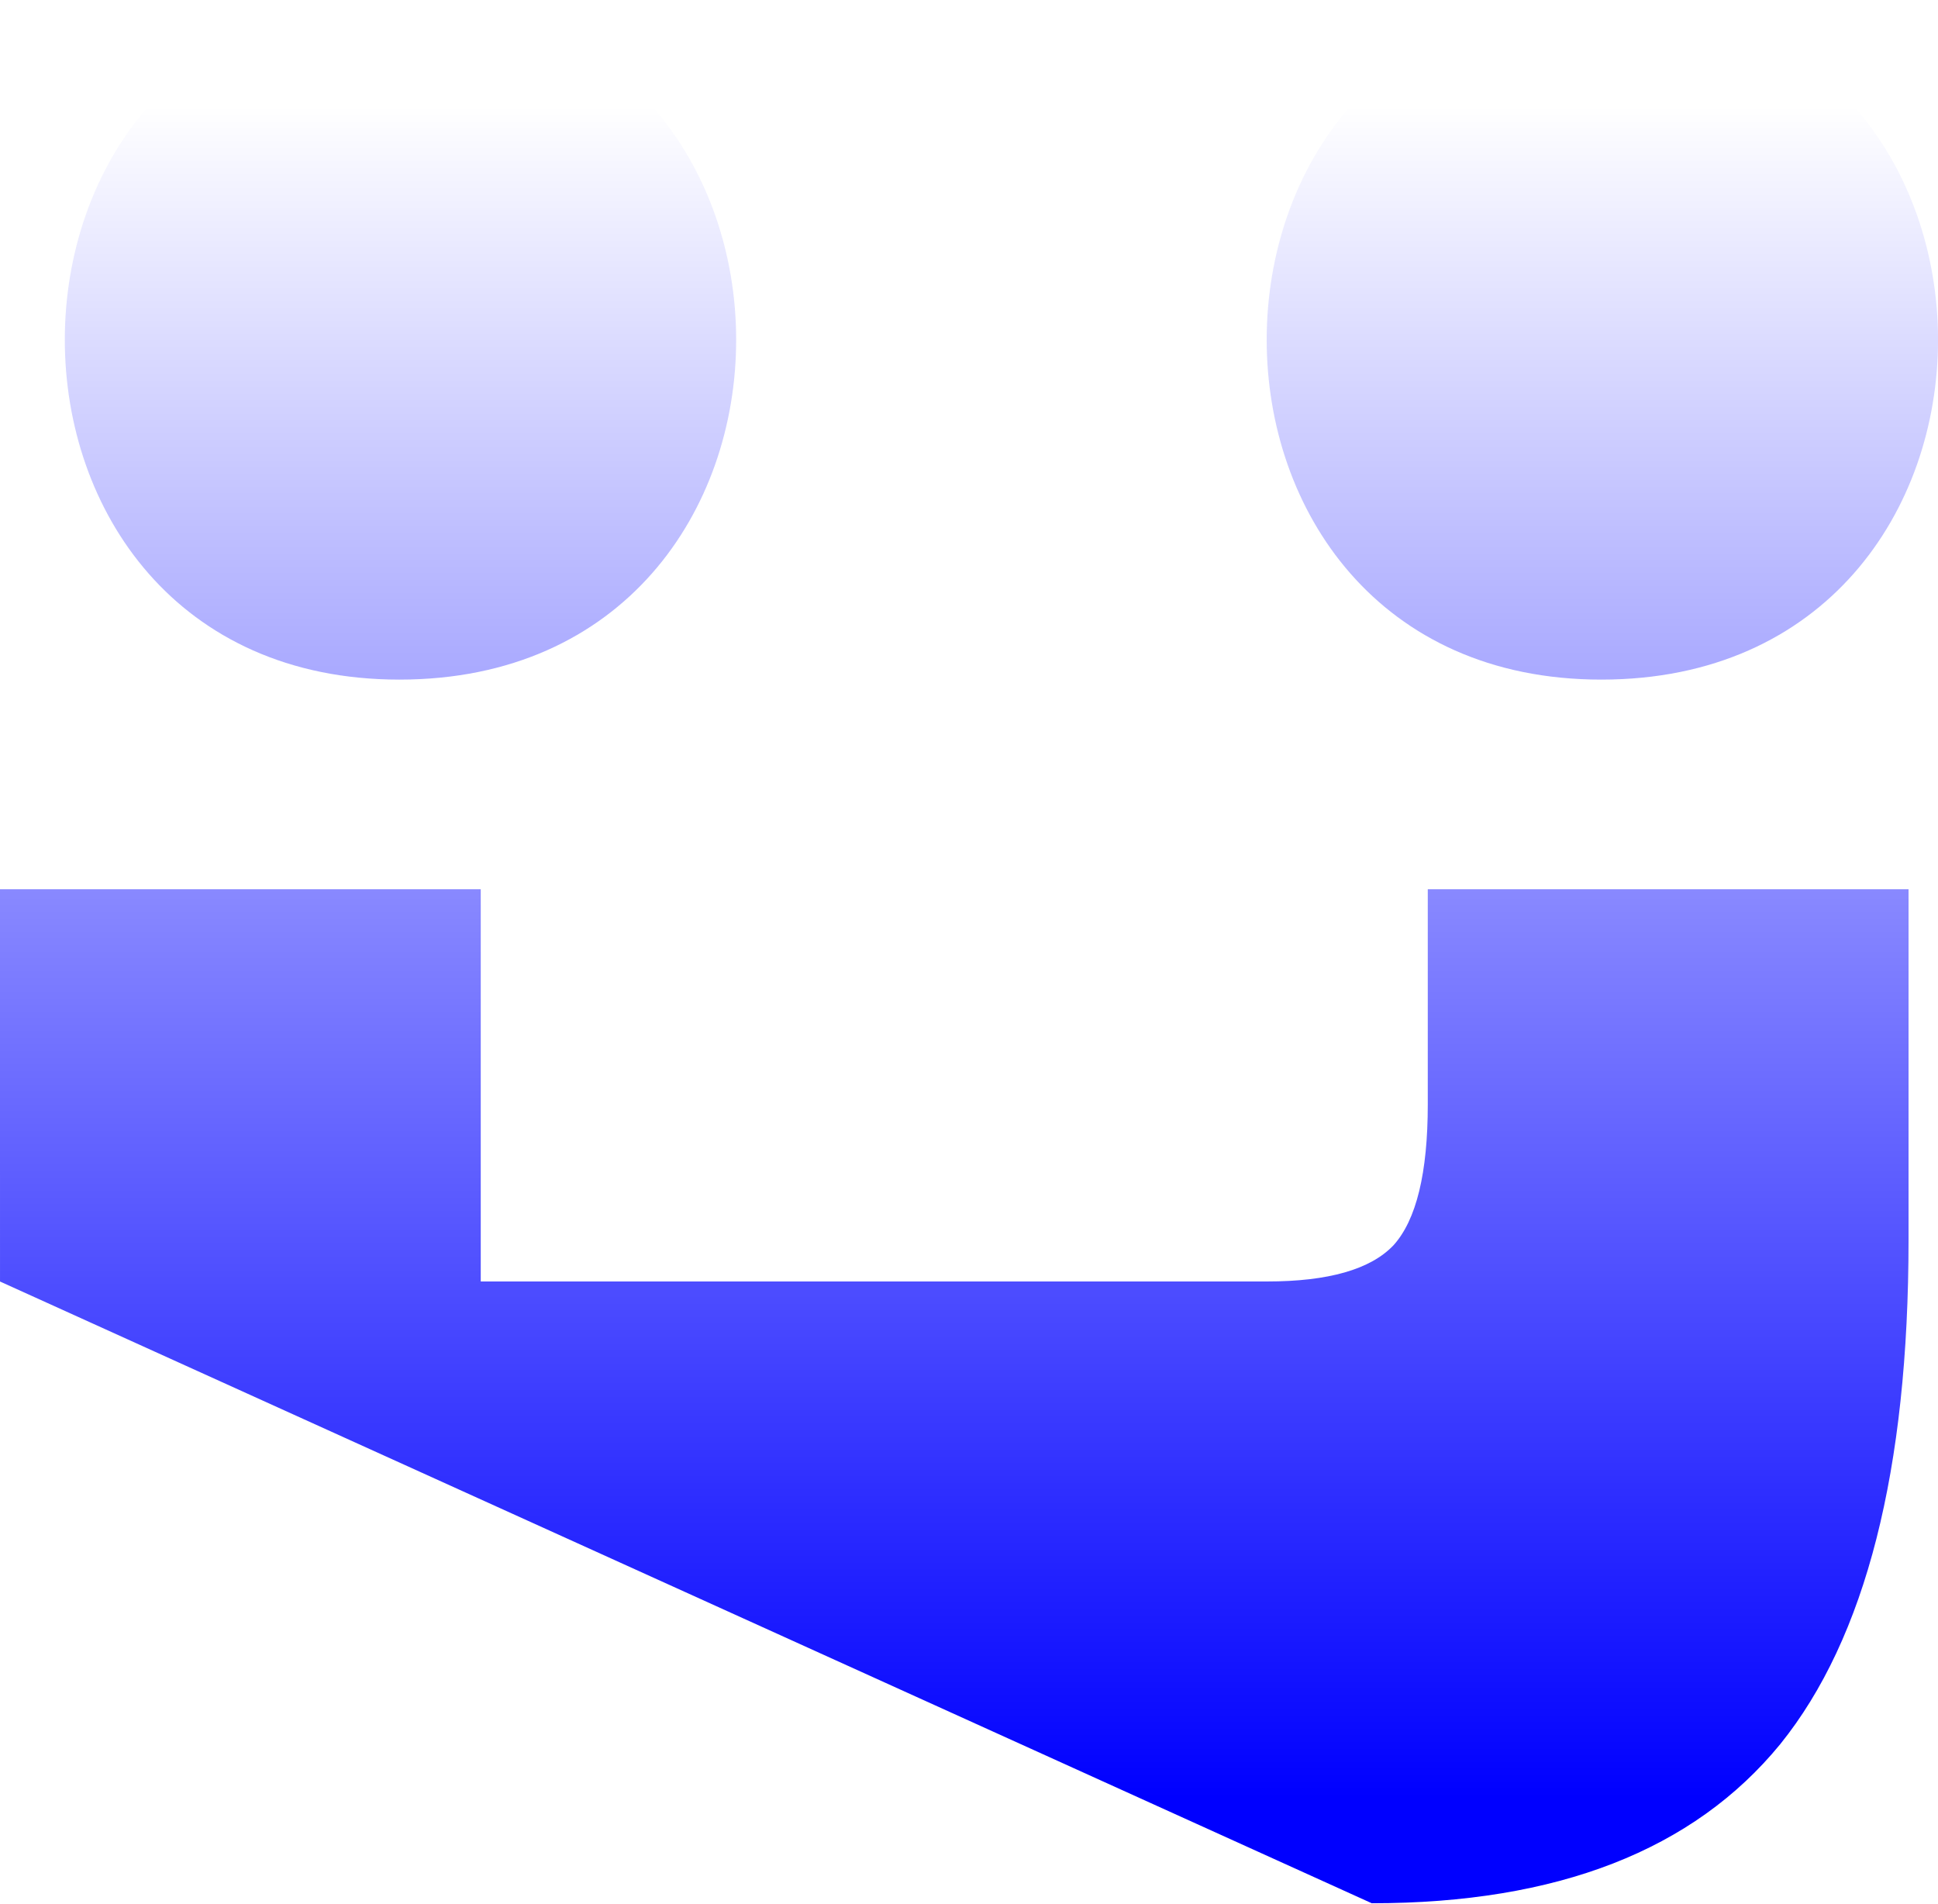
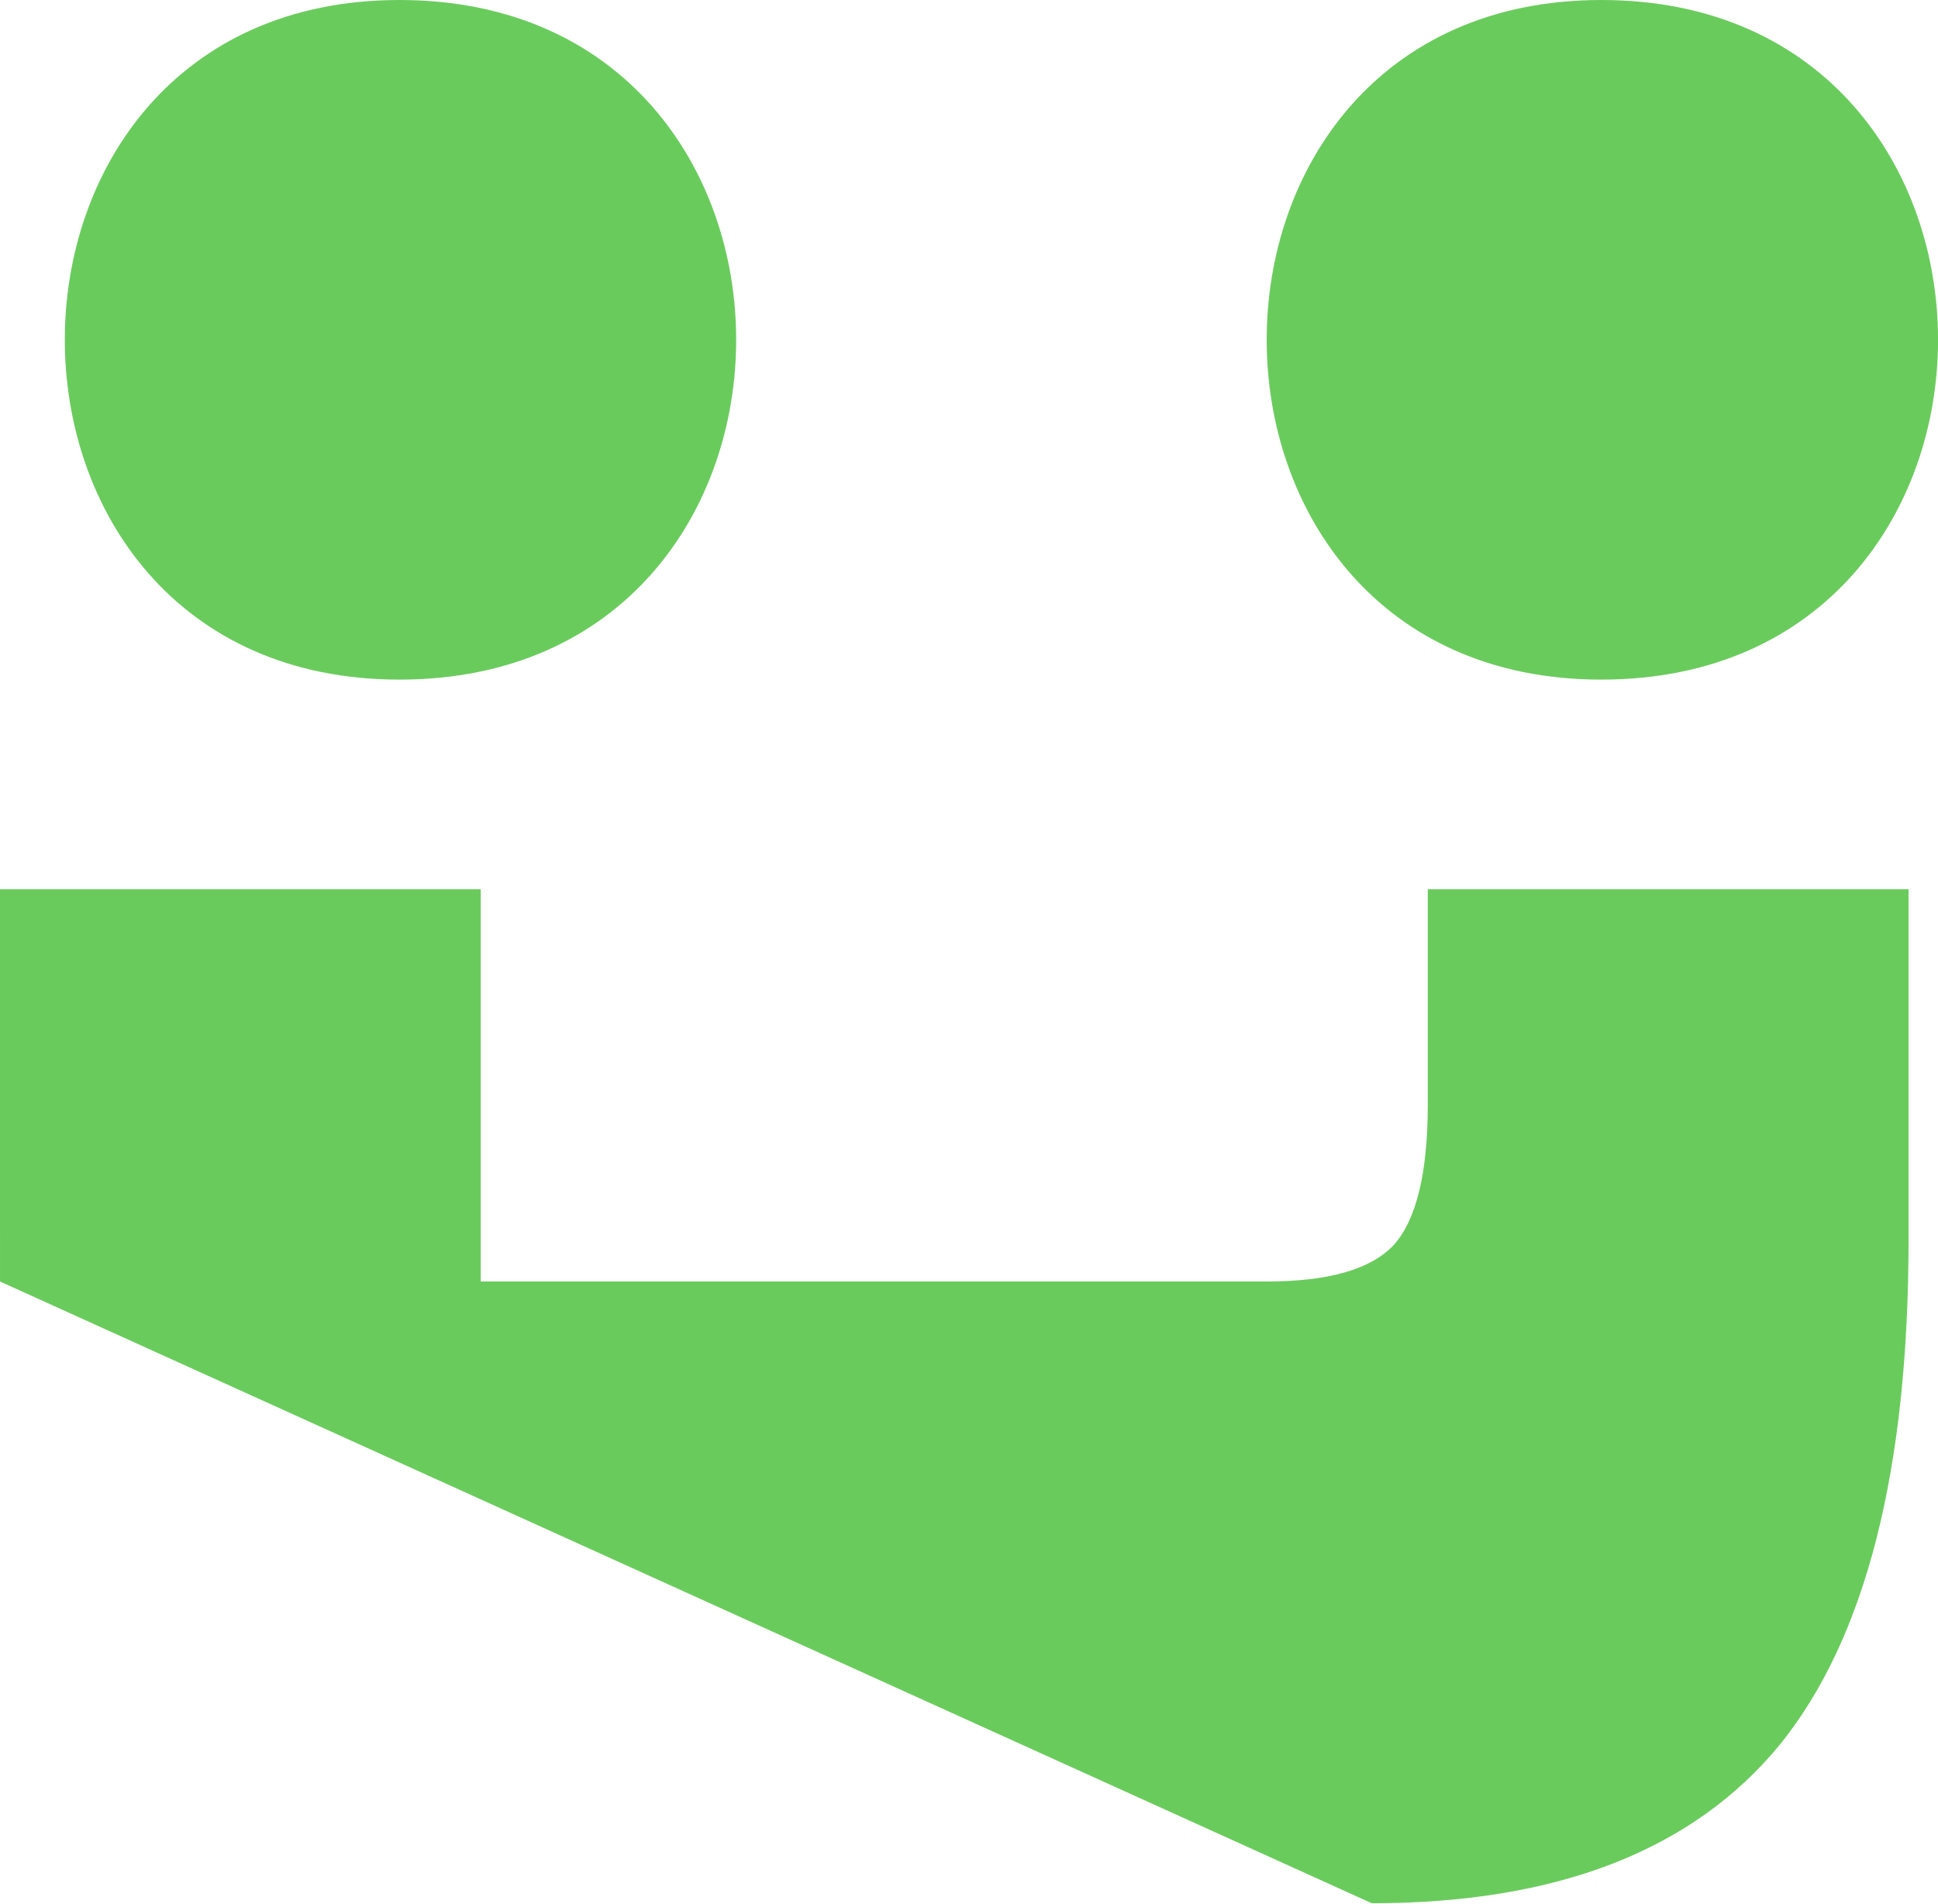
<svg xmlns="http://www.w3.org/2000/svg" width="6.283" height="6.17" version="1.1" viewBox="0 0 41.233 57.265">
-   <linearGradient id="grad" gradientTransform="rotate(90)">
-     <stop offset="5%" stop-color="white" />
-     <stop offset="95%" stop-color="blue" />
-   </linearGradient>
-   <path d="m-8.541 26.756h14.466v11.801h23.656c1.849 0 3.118-.363 3.807-1.088.689-.761 1.033-2.175 1.033-4.242v-6.471h14.466v10.55c0 6.925-1.287 11.982-3.861 15.173-2.61 3.19-6.707 4.786-12.29 4.786l-41.276-18.707zm48.183-6.308c-13.424 0-13.424-20.448 0-20.448 13.51 0 13.51 20.448 0 20.448zm-36.164 0c-13.424 0-13.424-20.448 0-20.448 13.51 0 13.51 20.448 0 20.448z" fill="url(#grad)" aria-label="t:" />
+   <path d="m-8.541 26.756h14.466v11.801h23.656c1.849 0 3.118-.363 3.807-1.088.689-.761 1.033-2.175 1.033-4.242v-6.471h14.466v10.55c0 6.925-1.287 11.982-3.861 15.173-2.61 3.19-6.707 4.786-12.29 4.786l-41.276-18.707zm48.183-6.308c-13.424 0-13.424-20.448 0-20.448 13.51 0 13.51 20.448 0 20.448zm-36.164 0c-13.424 0-13.424-20.448 0-20.448 13.51 0 13.51 20.448 0 20.448z" fill="#6acb5d" aria-label="t:" />
</svg>
